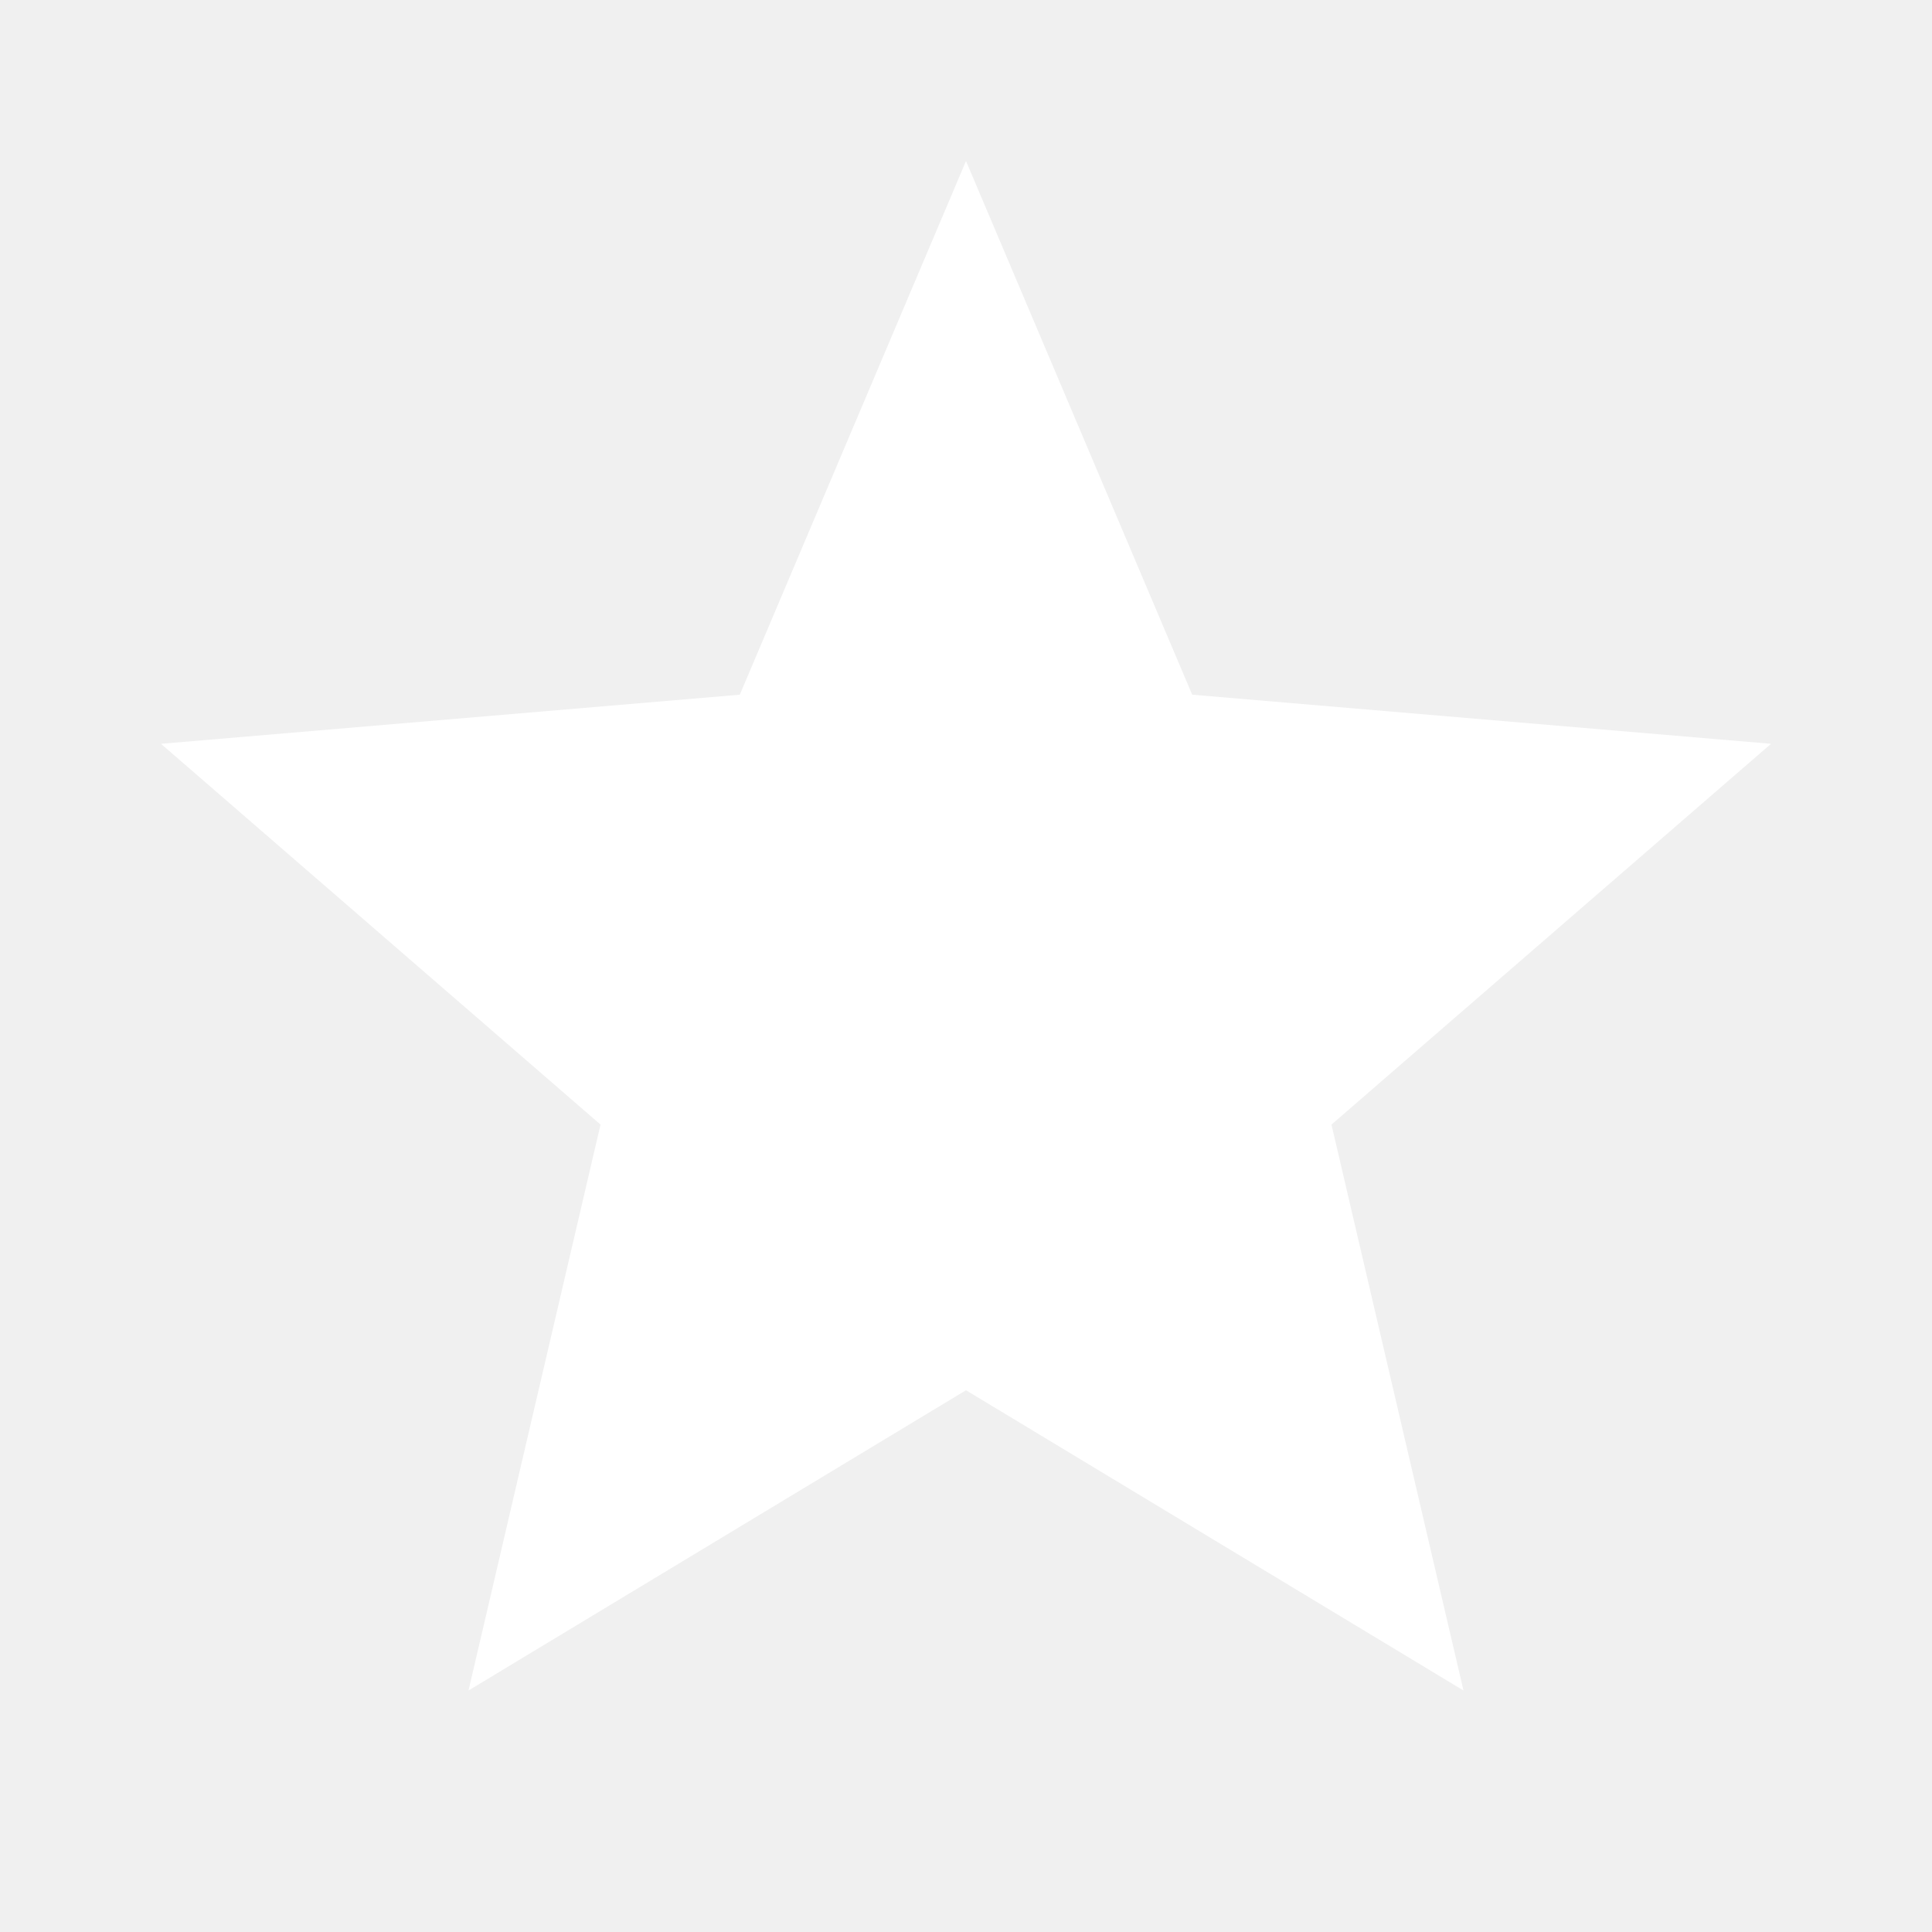
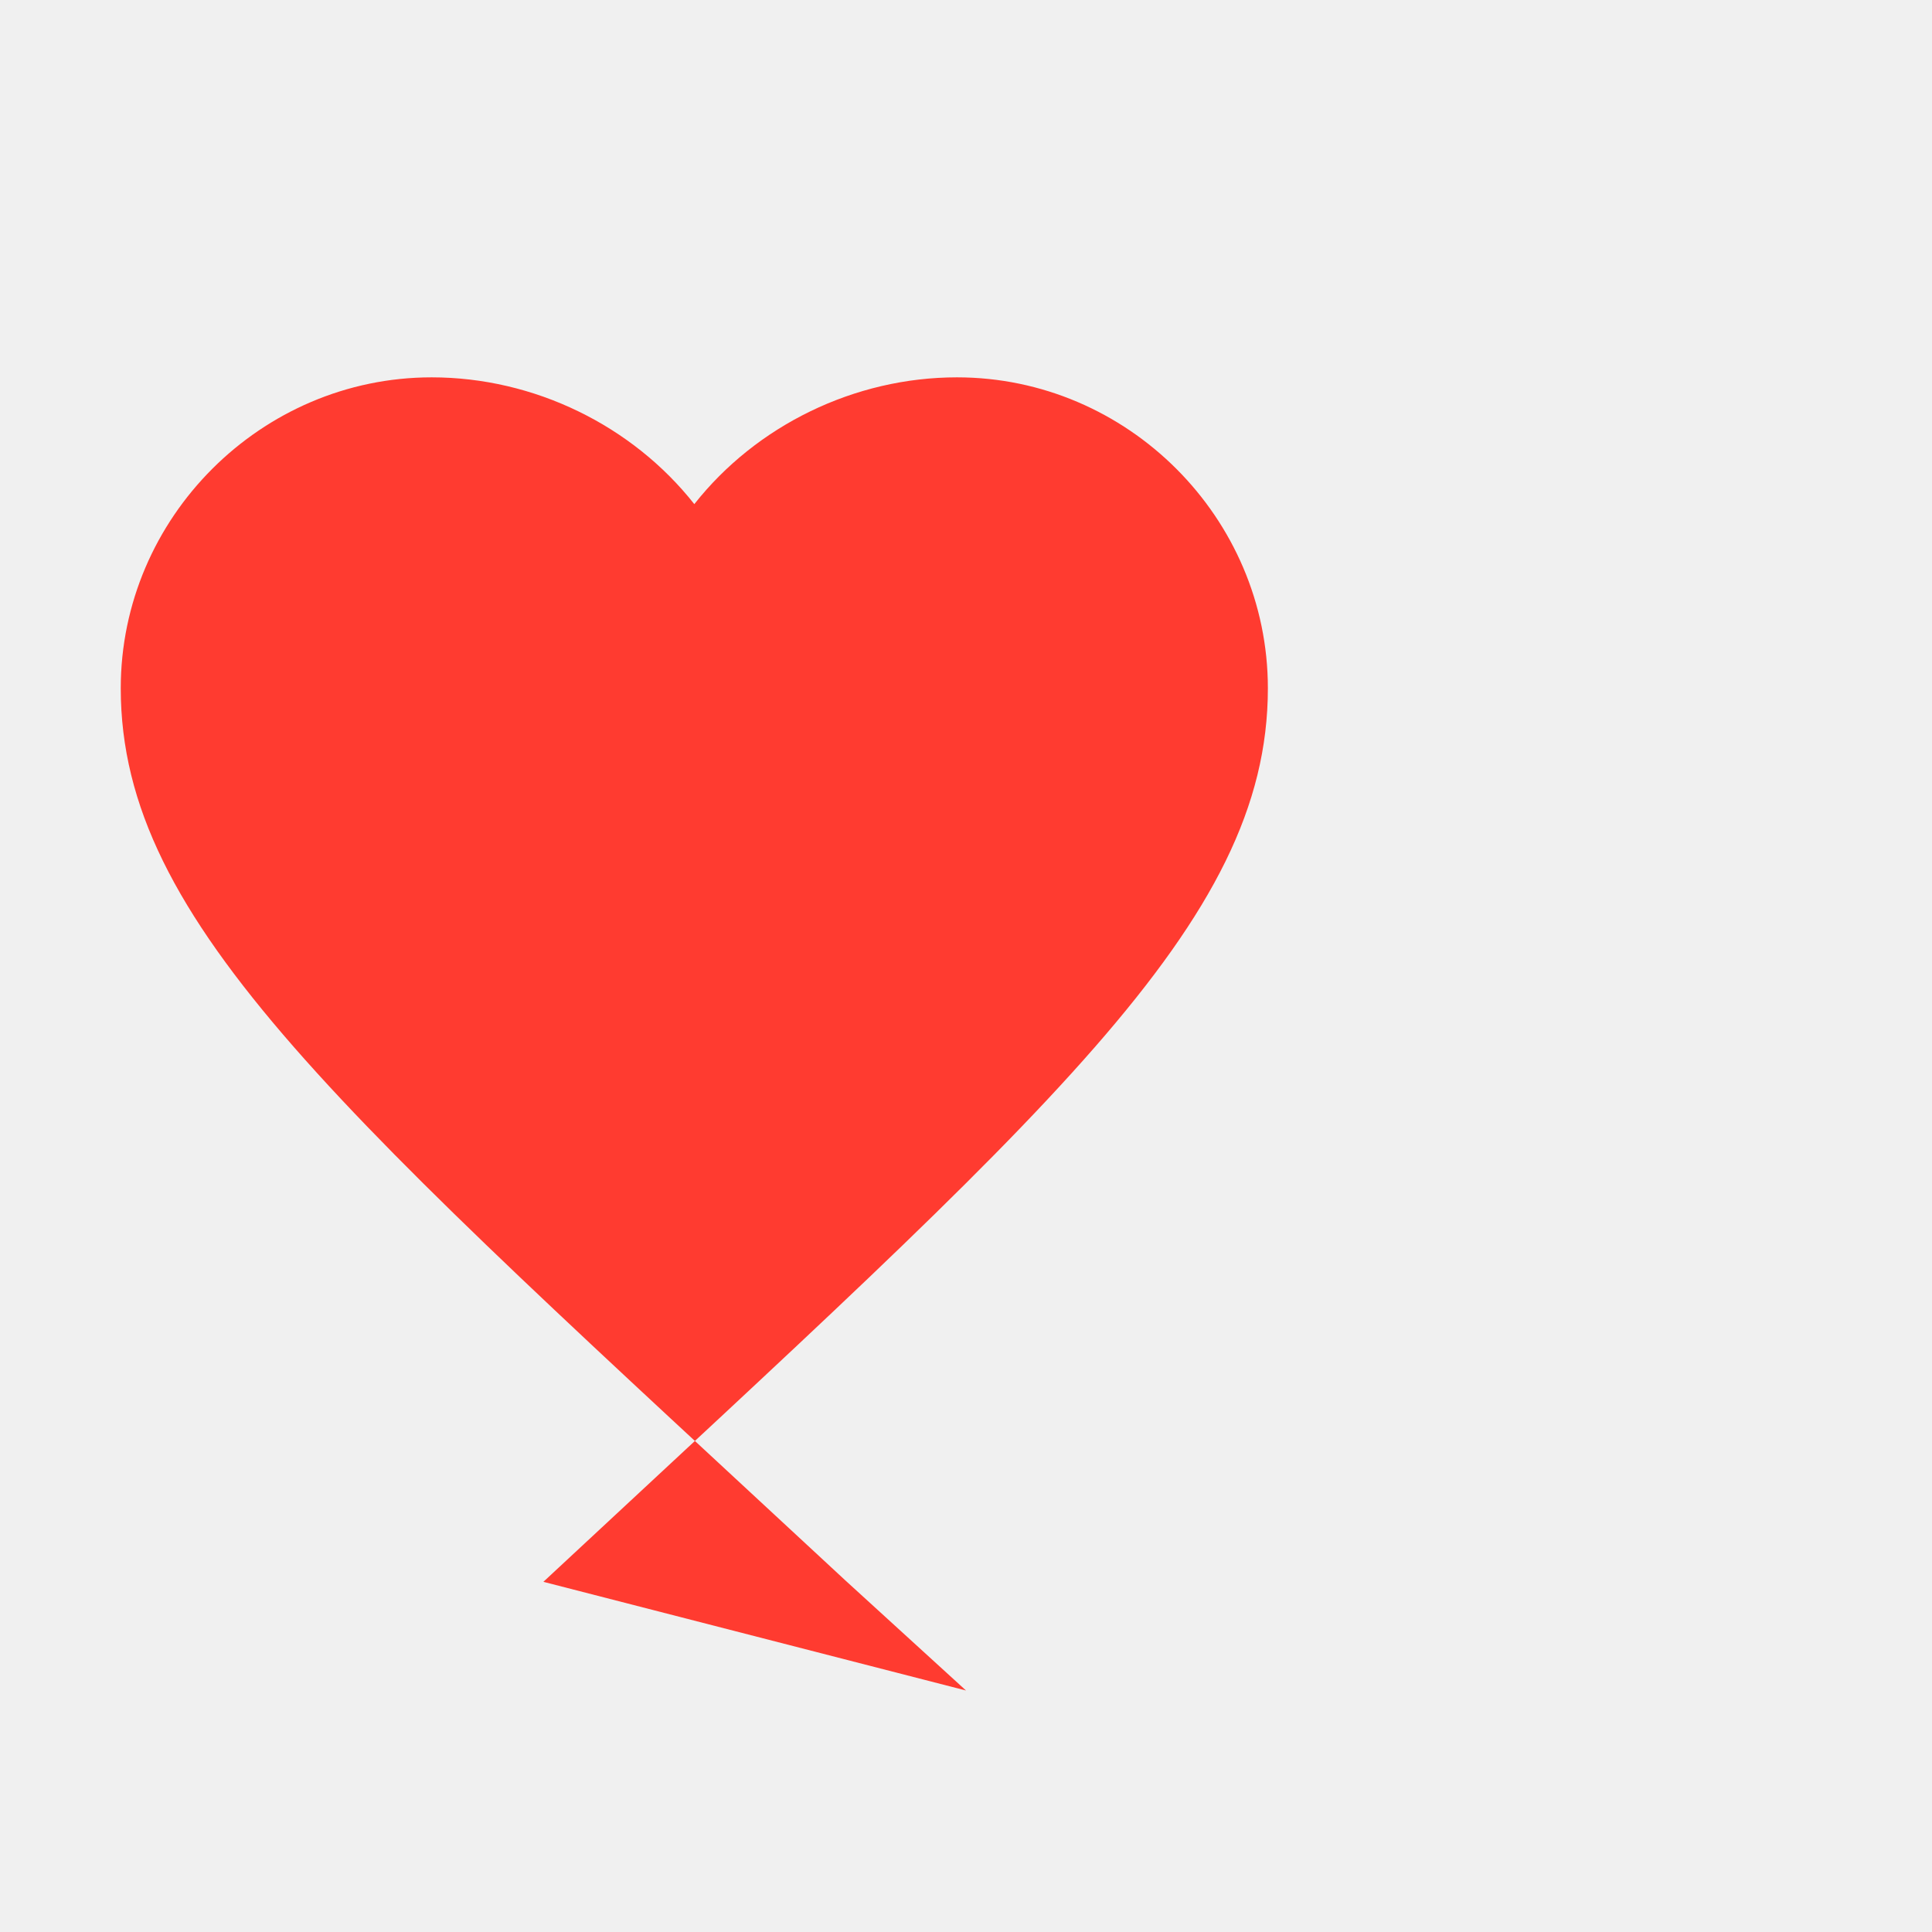
- <svg xmlns="http://www.w3.org/2000/svg" viewBox="0 0 24 24" fill="white" width="24px" height="24px">
-   <path d="M0 0h24v24H0z" fill="none" />
-   <path d="M12 17.27L18.18 21l-1.64-7.03L22 9.24l-7.19-.61L12 2 9.19 8.63 2 9.24l5.46 4.73L5.82 21z" />
+ <svg xmlns="http://www.w3.org/2000/svg" viewBox="0 0 1024 1024" width="200" height="200">
+   <path d="M512 896l-64-58.4C180.8 589.6 64 489.6 64 364.8 64 274.4 138.4 200 228.8 200c54.4 0 106.4 25.6 139.2 67.2C400.8 225.6 452.8 200 507.2 200 597.6 200 672 274.4 672 364.8c0 124.8-116.8 224.8-384 473.6L512 896z" fill="#FF3B30" />
</svg>
